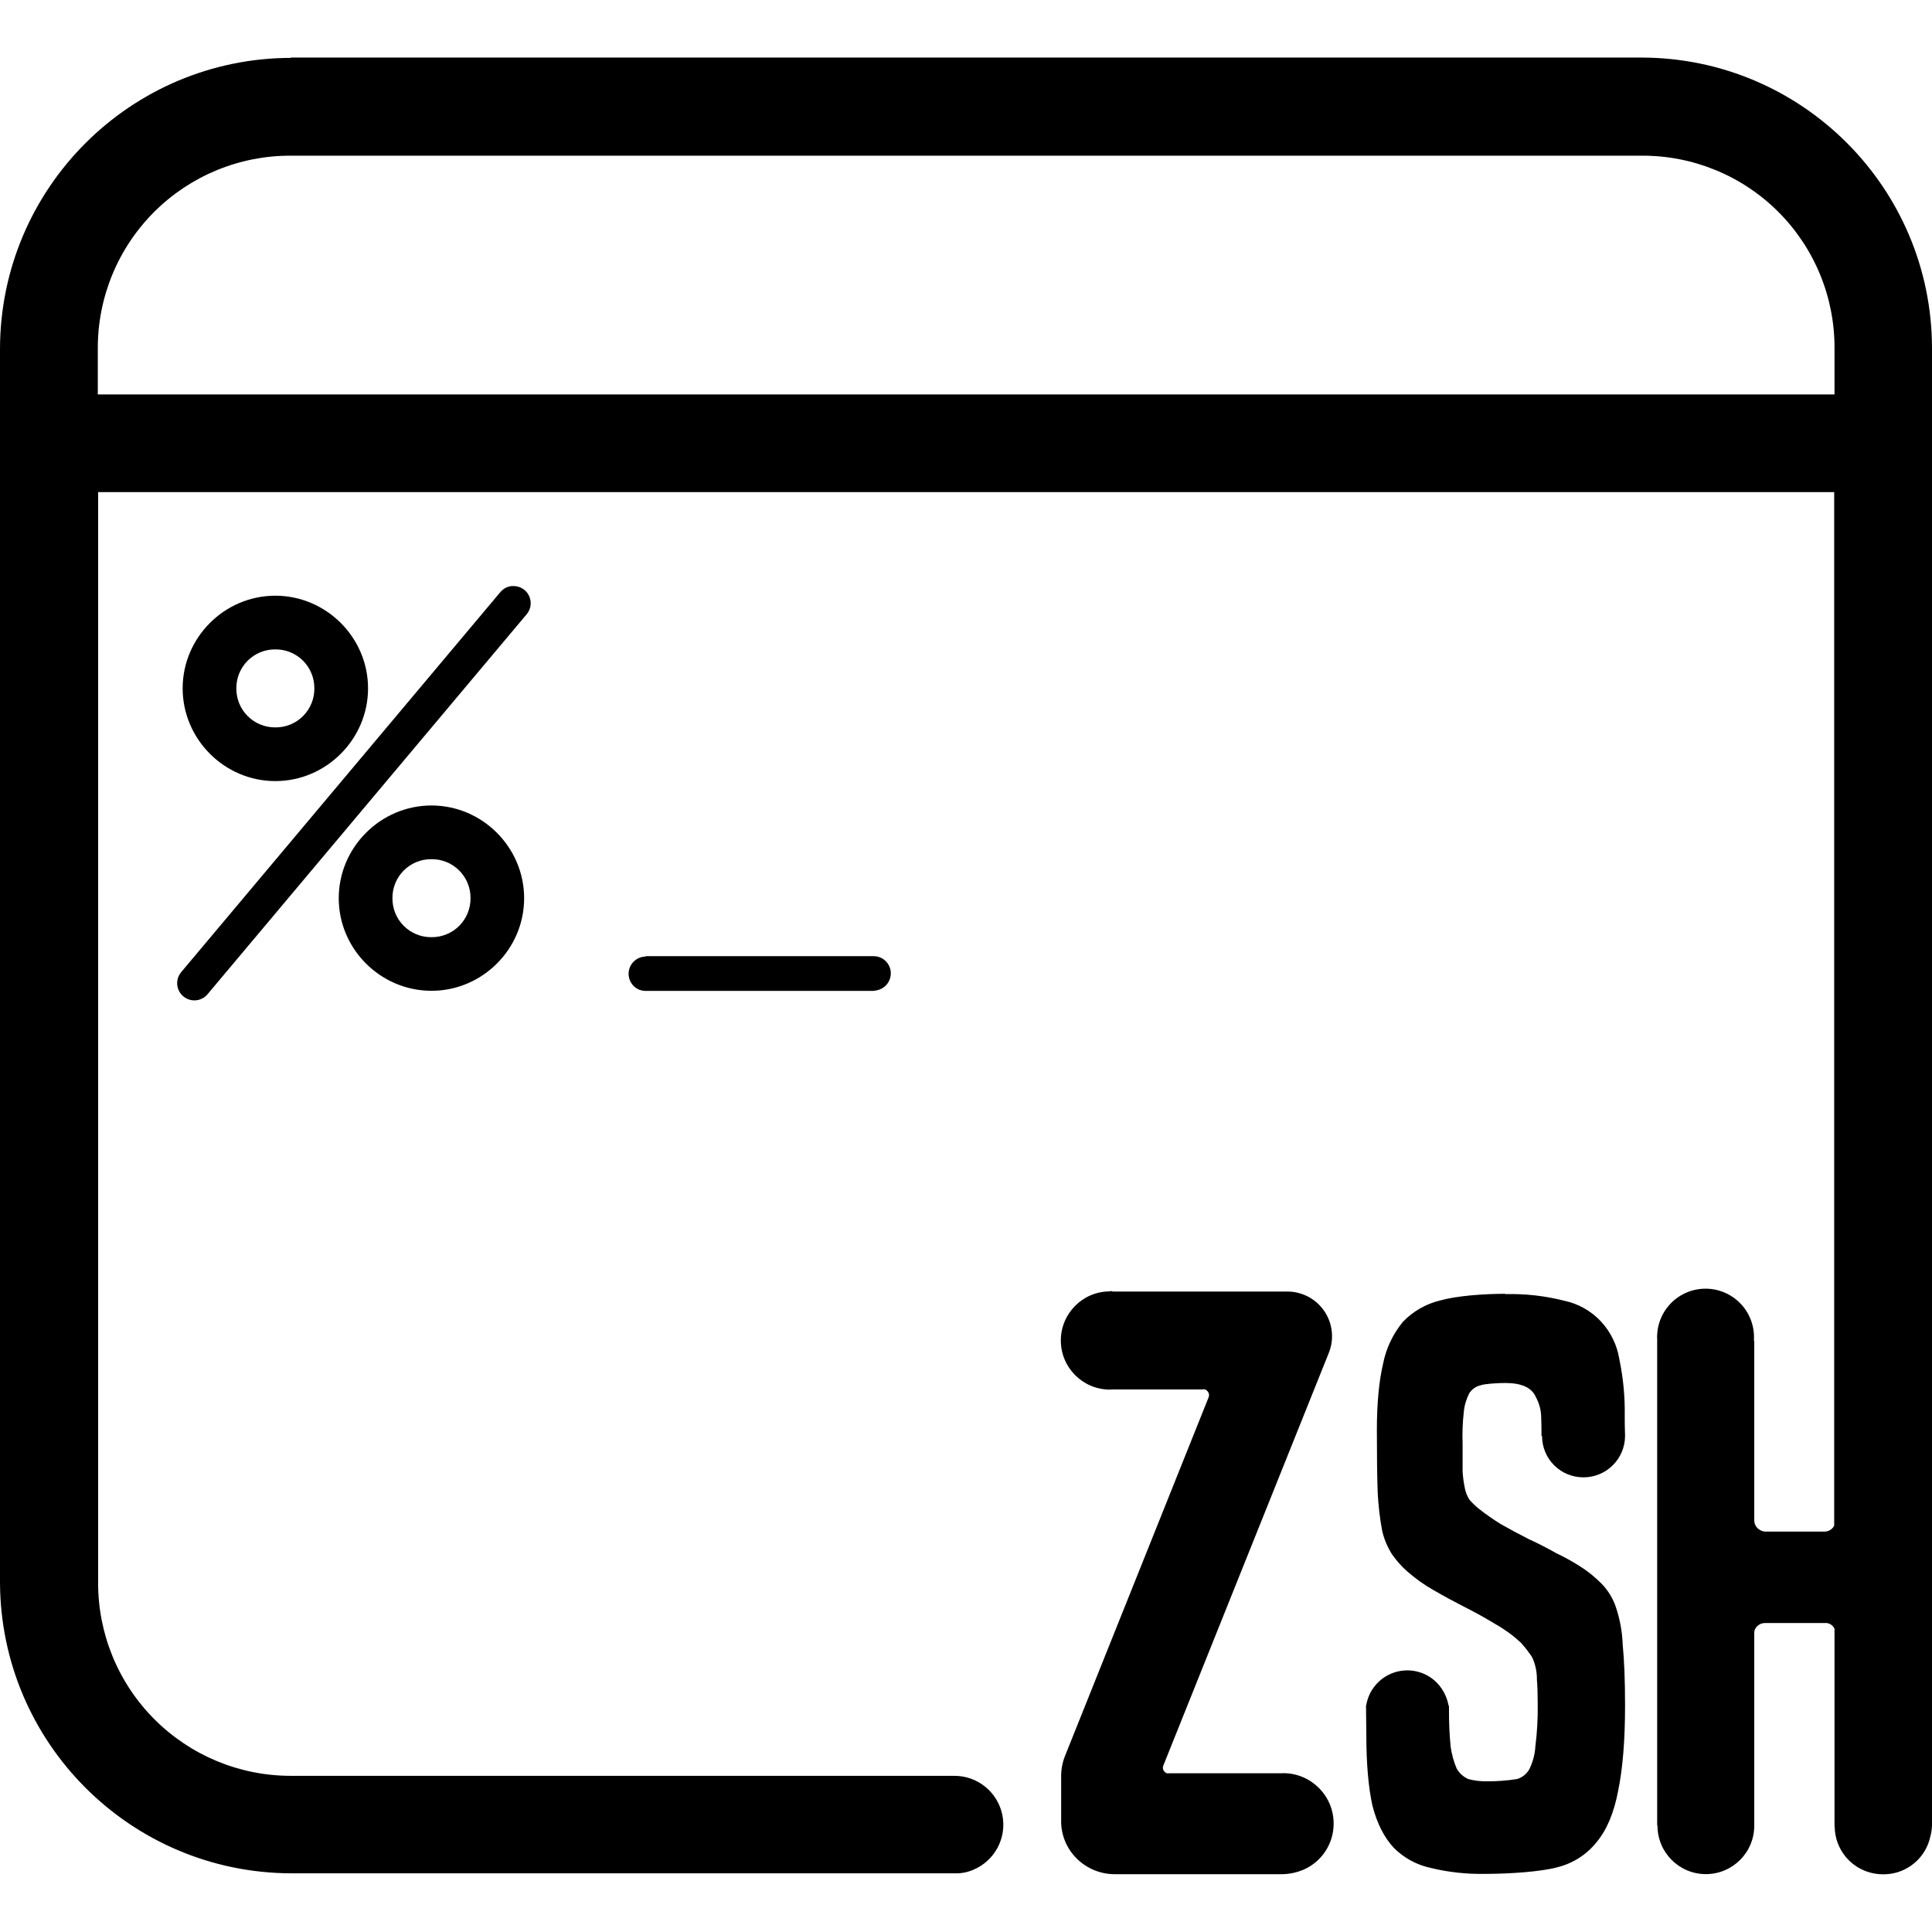
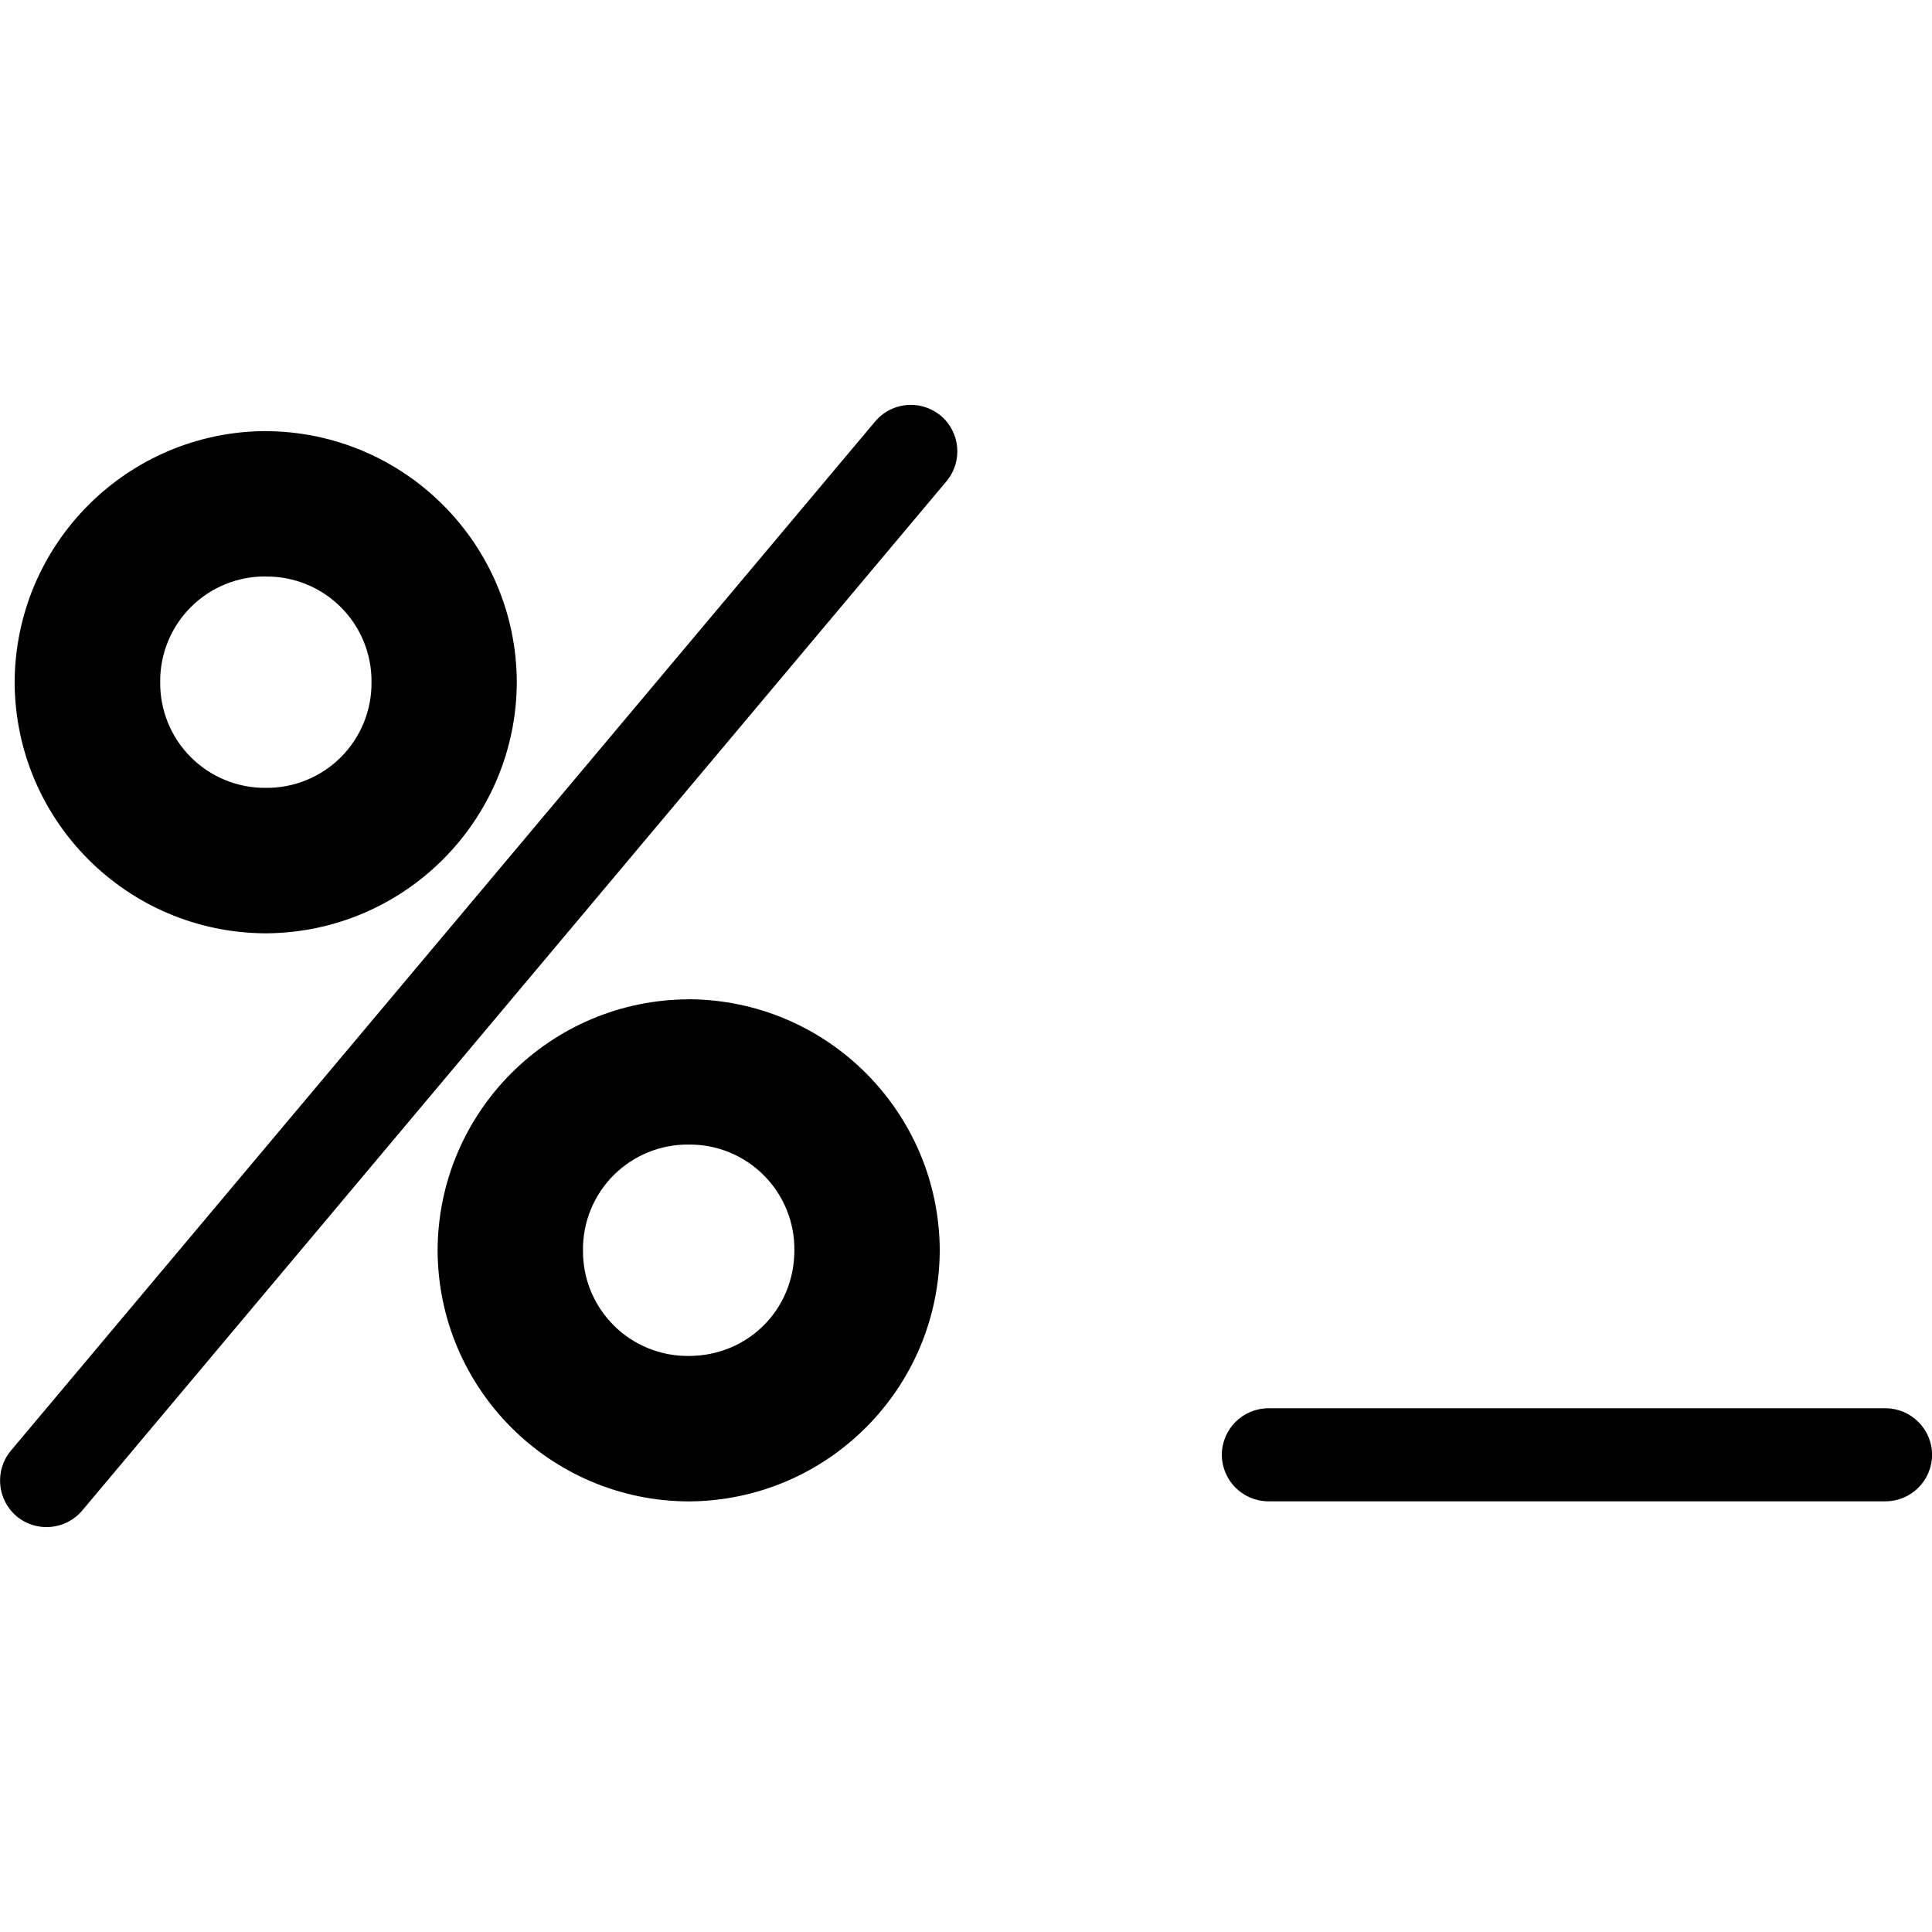
<svg xmlns="http://www.w3.org/2000/svg" role="img" viewBox="0 0 24 24">
-   <path d="M3.612.719A3.621 3.621 0 0 0 0 4.331v15.328a3.627 3.627 0 0 0 3.616 3.612h8.242a.529.529 0 0 0 .228-.042.607.607 0 0 0-.232-1.169H3.612a2.393 2.393 0 0 1-2.393-2.4V6.113h21.566v12.839a.134.134 0 0 1-.12.074h-.743a.158.158 0 0 1-.09-.043.134.134 0 0 1-.04-.095v-2.23c-.004-.001-.004-.003-.004-.006v-.007a.602.602 0 1 0-1.202 0v6.032l.004.001v.002a.6.6 0 0 0 1.202 0v.002V20.297a.116.116 0 0 1 .036-.095.134.134 0 0 1 .094-.04h.744a.12.12 0 0 1 .099.036c.01.01.018.022.024.035v2.434a.042.042 0 0 0 .002.023.6.6 0 0 0 .14.38.601.601 0 0 0 .46.213h.01a.592.592 0 0 0 .547-.368l.004-.011a.445.445 0 0 0 .023-.074.608.608 0 0 0 .025-.162V4.326A3.615 3.615 0 0 0 20.392.715H3.616Zm0 1.215h16.776a2.383 2.383 0 0 1 2.401 2.393V4.9H1.215v-.57a2.388 2.388 0 0 1 2.397-2.396ZM6.36 7.28a.213.213 0 0 0-.145.076l-3.964 4.72a.213.213 0 1 0 .327.275l3.964-4.72a.213.213 0 0 0-.182-.35Zm-2.94.12c-.632 0-1.151.52-1.151 1.151 0 .632.52 1.152 1.151 1.152.632 0 1.152-.52 1.152-1.152 0-.632-.52-1.151-1.152-1.151Zm0 .667a.48.48 0 0 1 .485.484.48.48 0 0 1-.485.485.48.48 0 0 1-.484-.485.48.48 0 0 1 .484-.484Zm1.94 1.939c-.632 0-1.152.52-1.152 1.152 0 .632.52 1.15 1.152 1.15.632 0 1.151-.518 1.151-1.15 0-.633-.52-1.152-1.151-1.152Zm0 .667a.48.48 0 0 1 .485.485.48.48 0 0 1-.485.484.48.48 0 0 1-.485-.484.48.48 0 0 1 .485-.485Zm2.658 1.21a.214.214 0 0 0-.081.41c.026.01.053.016.081.016h2.831a.327.327 0 0 0 .086-.02.215.215 0 0 0 .131-.198.213.213 0 0 0-.213-.213h-2.83Zm5.77 4.159a.61.61 0 0 0-.61.61v-.004.004a.61.61 0 0 0 .61.61l.028-.002h1.123a.052.052 0 0 1 .04.005.077.077 0 0 1 .04.058.076.076 0 0 1-.006.037l-1.783 4.453a.67.67 0 0 0-.048.249v.55a.65.65 0 0 0 .192.474.67.67 0 0 0 .474.196h2.09a.718.718 0 0 0 .243-.051.623.623 0 0 0 .386-.578v.004-.004a.626.626 0 0 0-.625-.626l-.014.001h-1.406a.05.05 0 0 1-.038-.005.074.074 0 0 1-.038-.056.072.072 0 0 1 .005-.034l2.056-5.127a.555.555 0 0 0-.516-.762h-2.167a.07.07 0 0 0-.033-.006Zm4.915.03c-.286 0-.613.027-.81.082a.946.946 0 0 0-.466.267 1.174 1.174 0 0 0-.247.525c-.05.215-.076.488-.076.82 0 .318.003.576.01.772.008.16.026.32.056.479a.93.93 0 0 0 .124.294c.055.078.119.15.19.212.1.087.208.165.324.23.127.074.257.144.39.212.133.067.26.138.38.211.114.064.22.142.315.23.037.041.072.084.104.13a.294.294 0 0 1 .053.091.651.651 0 0 1 .042.24c.007.073.01.175.01.303a3.77 3.77 0 0 1-.029.525.745.745 0 0 1-.076.285.261.261 0 0 1-.152.12 2.324 2.324 0 0 1-.378.028.83.83 0 0 1-.228-.028.315.315 0 0 1-.143-.129 1.072 1.072 0 0 1-.076-.276 4.459 4.459 0 0 1-.02-.46c0-.016 0-.034-.002-.05h-.004a.54.54 0 0 0-.176-.311.517.517 0 0 0-.847.315h-.003c.002.014.002.033.002.052v.023l.003.284c0 .362.026.656.076.883.057.221.146.396.267.525a.916.916 0 0 0 .457.248c.22.054.448.078.675.074.305 0 .698-.027.901-.083a.897.897 0 0 0 .486-.313c.127-.153.215-.365.266-.635.057-.276.086-.628.086-1.058 0-.313-.01-.565-.029-.755a1.65 1.65 0 0 0-.085-.47.763.763 0 0 0-.181-.294 1.5 1.5 0 0 0-.276-.22 2.733 2.733 0 0 0-.286-.157 4.382 4.382 0 0 0-.342-.175 8.27 8.27 0 0 1-.343-.184 2.885 2.885 0 0 1-.276-.193.938.938 0 0 1-.114-.11.398.398 0 0 1-.057-.139 1.452 1.452 0 0 1-.029-.211v-.346a2.59 2.59 0 0 1 .015-.396.633.633 0 0 1 .067-.23.23.23 0 0 1 .143-.101c.057-.019.216-.028.305-.028.203 0 .33.058.38.175.04.074.063.155.066.24.003.066.004.153.004.245h.003c.004-.003.004-.002.004 0a.512.512 0 0 0 .516.512.516.516 0 0 0 .515-.512v-.004c-.004-.099-.004-.19-.004-.242a3.184 3.184 0 0 0-.067-.709.896.896 0 0 0-.228-.469.869.869 0 0 0-.457-.258 2.693 2.693 0 0 0-.733-.082Z" />
+   <path d="M11.415 5.038a.58.58 0 0 0-.543.197L.135 18.021a.58.58 0 0 0 .071.814.58.58 0 0 0 .815-.07L11.757 5.979a.58.58 0 0 0-.07-.815.6.6 0 0 0-.272-.126m-8.113.317a3.133 3.133 0 0 0-3.12 3.12 3.13 3.13 0 0 0 3.12 3.119A3.133 3.133 0 0 0 6.42 8.475a3.13 3.13 0 0 0-3.119-3.119m0 1.806a1.3 1.3 0 0 1 1.314 1.313 1.3 1.3 0 0 1-1.314 1.312A1.3 1.3 0 0 1 1.99 8.475a1.3 1.3 0 0 1 1.312-1.314m5.253 5.253a3.13 3.13 0 0 0-3.119 3.119 3.13 3.13 0 0 0 3.12 3.118 3.133 3.133 0 0 0 3.118-3.12 3.133 3.133 0 0 0-3.119-3.118m0 1.805a1.3 1.3 0 0 1 1.313 1.314c0 .735-.577 1.312-1.312 1.312a1.3 1.3 0 0 1-1.314-1.312 1.3 1.3 0 0 1 1.313-1.314m7.201 3.276a.58.58 0 0 0-.578.578.58.58 0 0 0 .578.578h7.666a.58.58 0 0 0 .579-.578.58.58 0 0 0-.579-.578Z" />
</svg>
